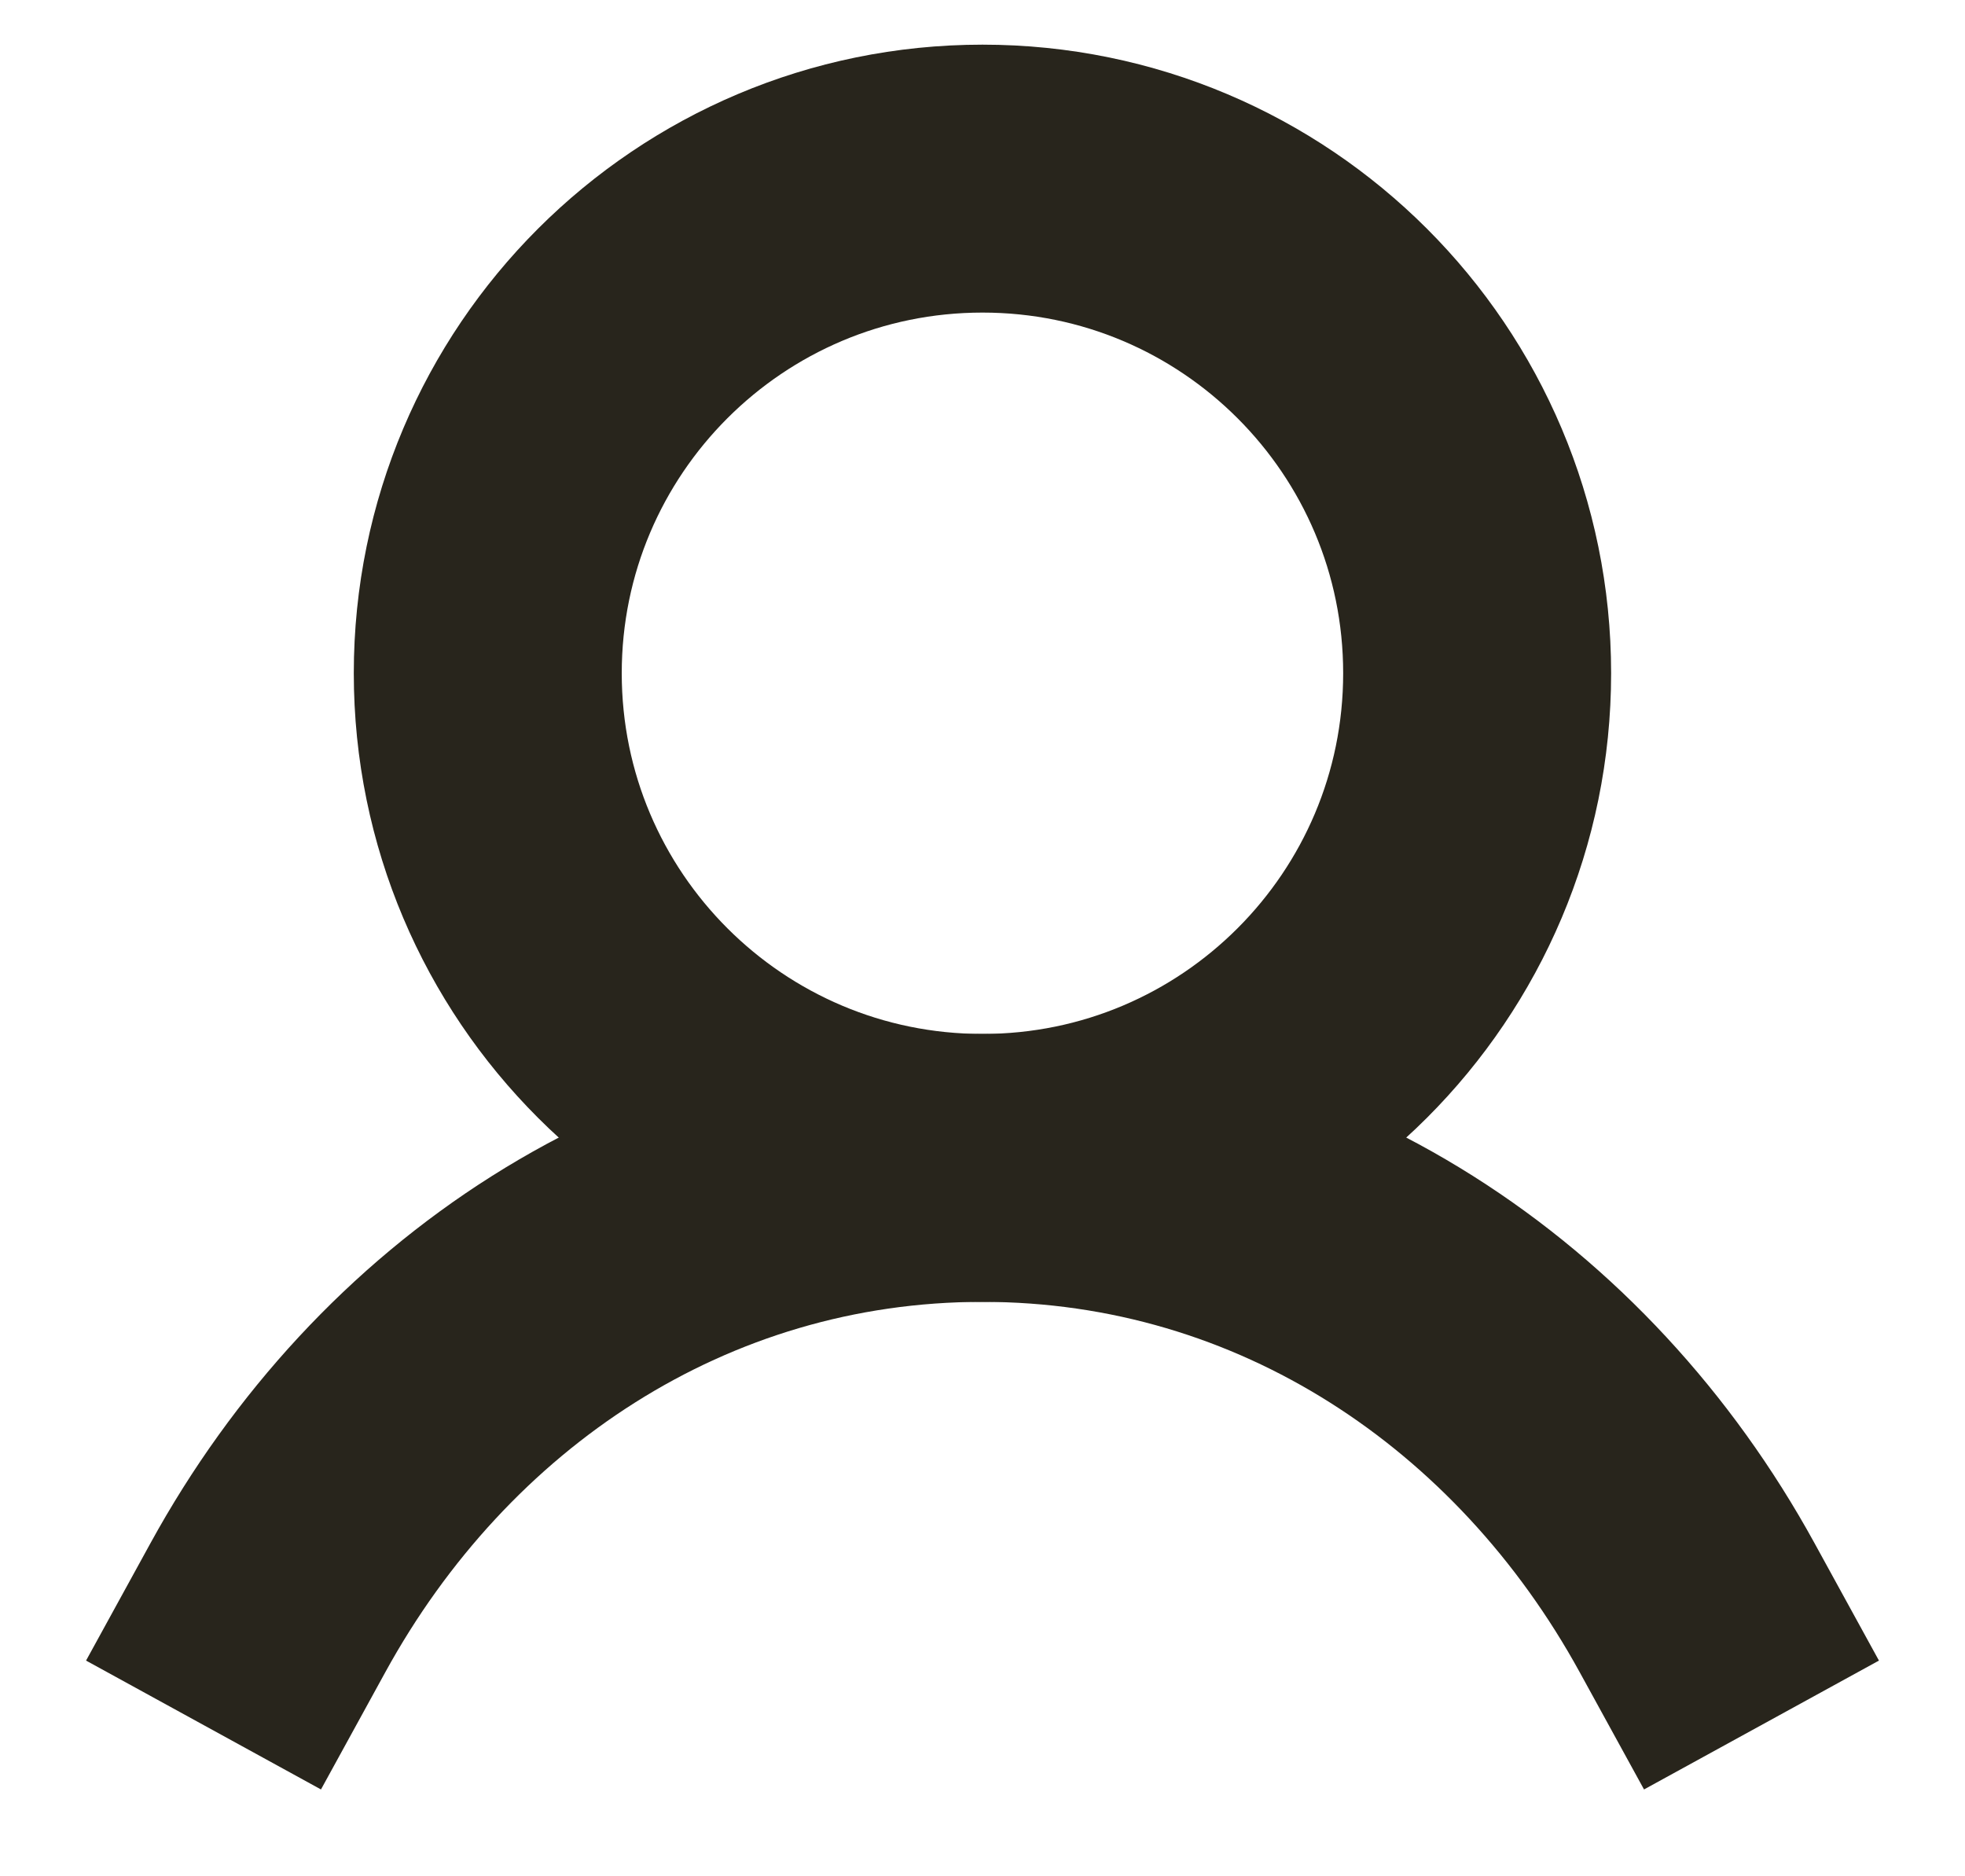
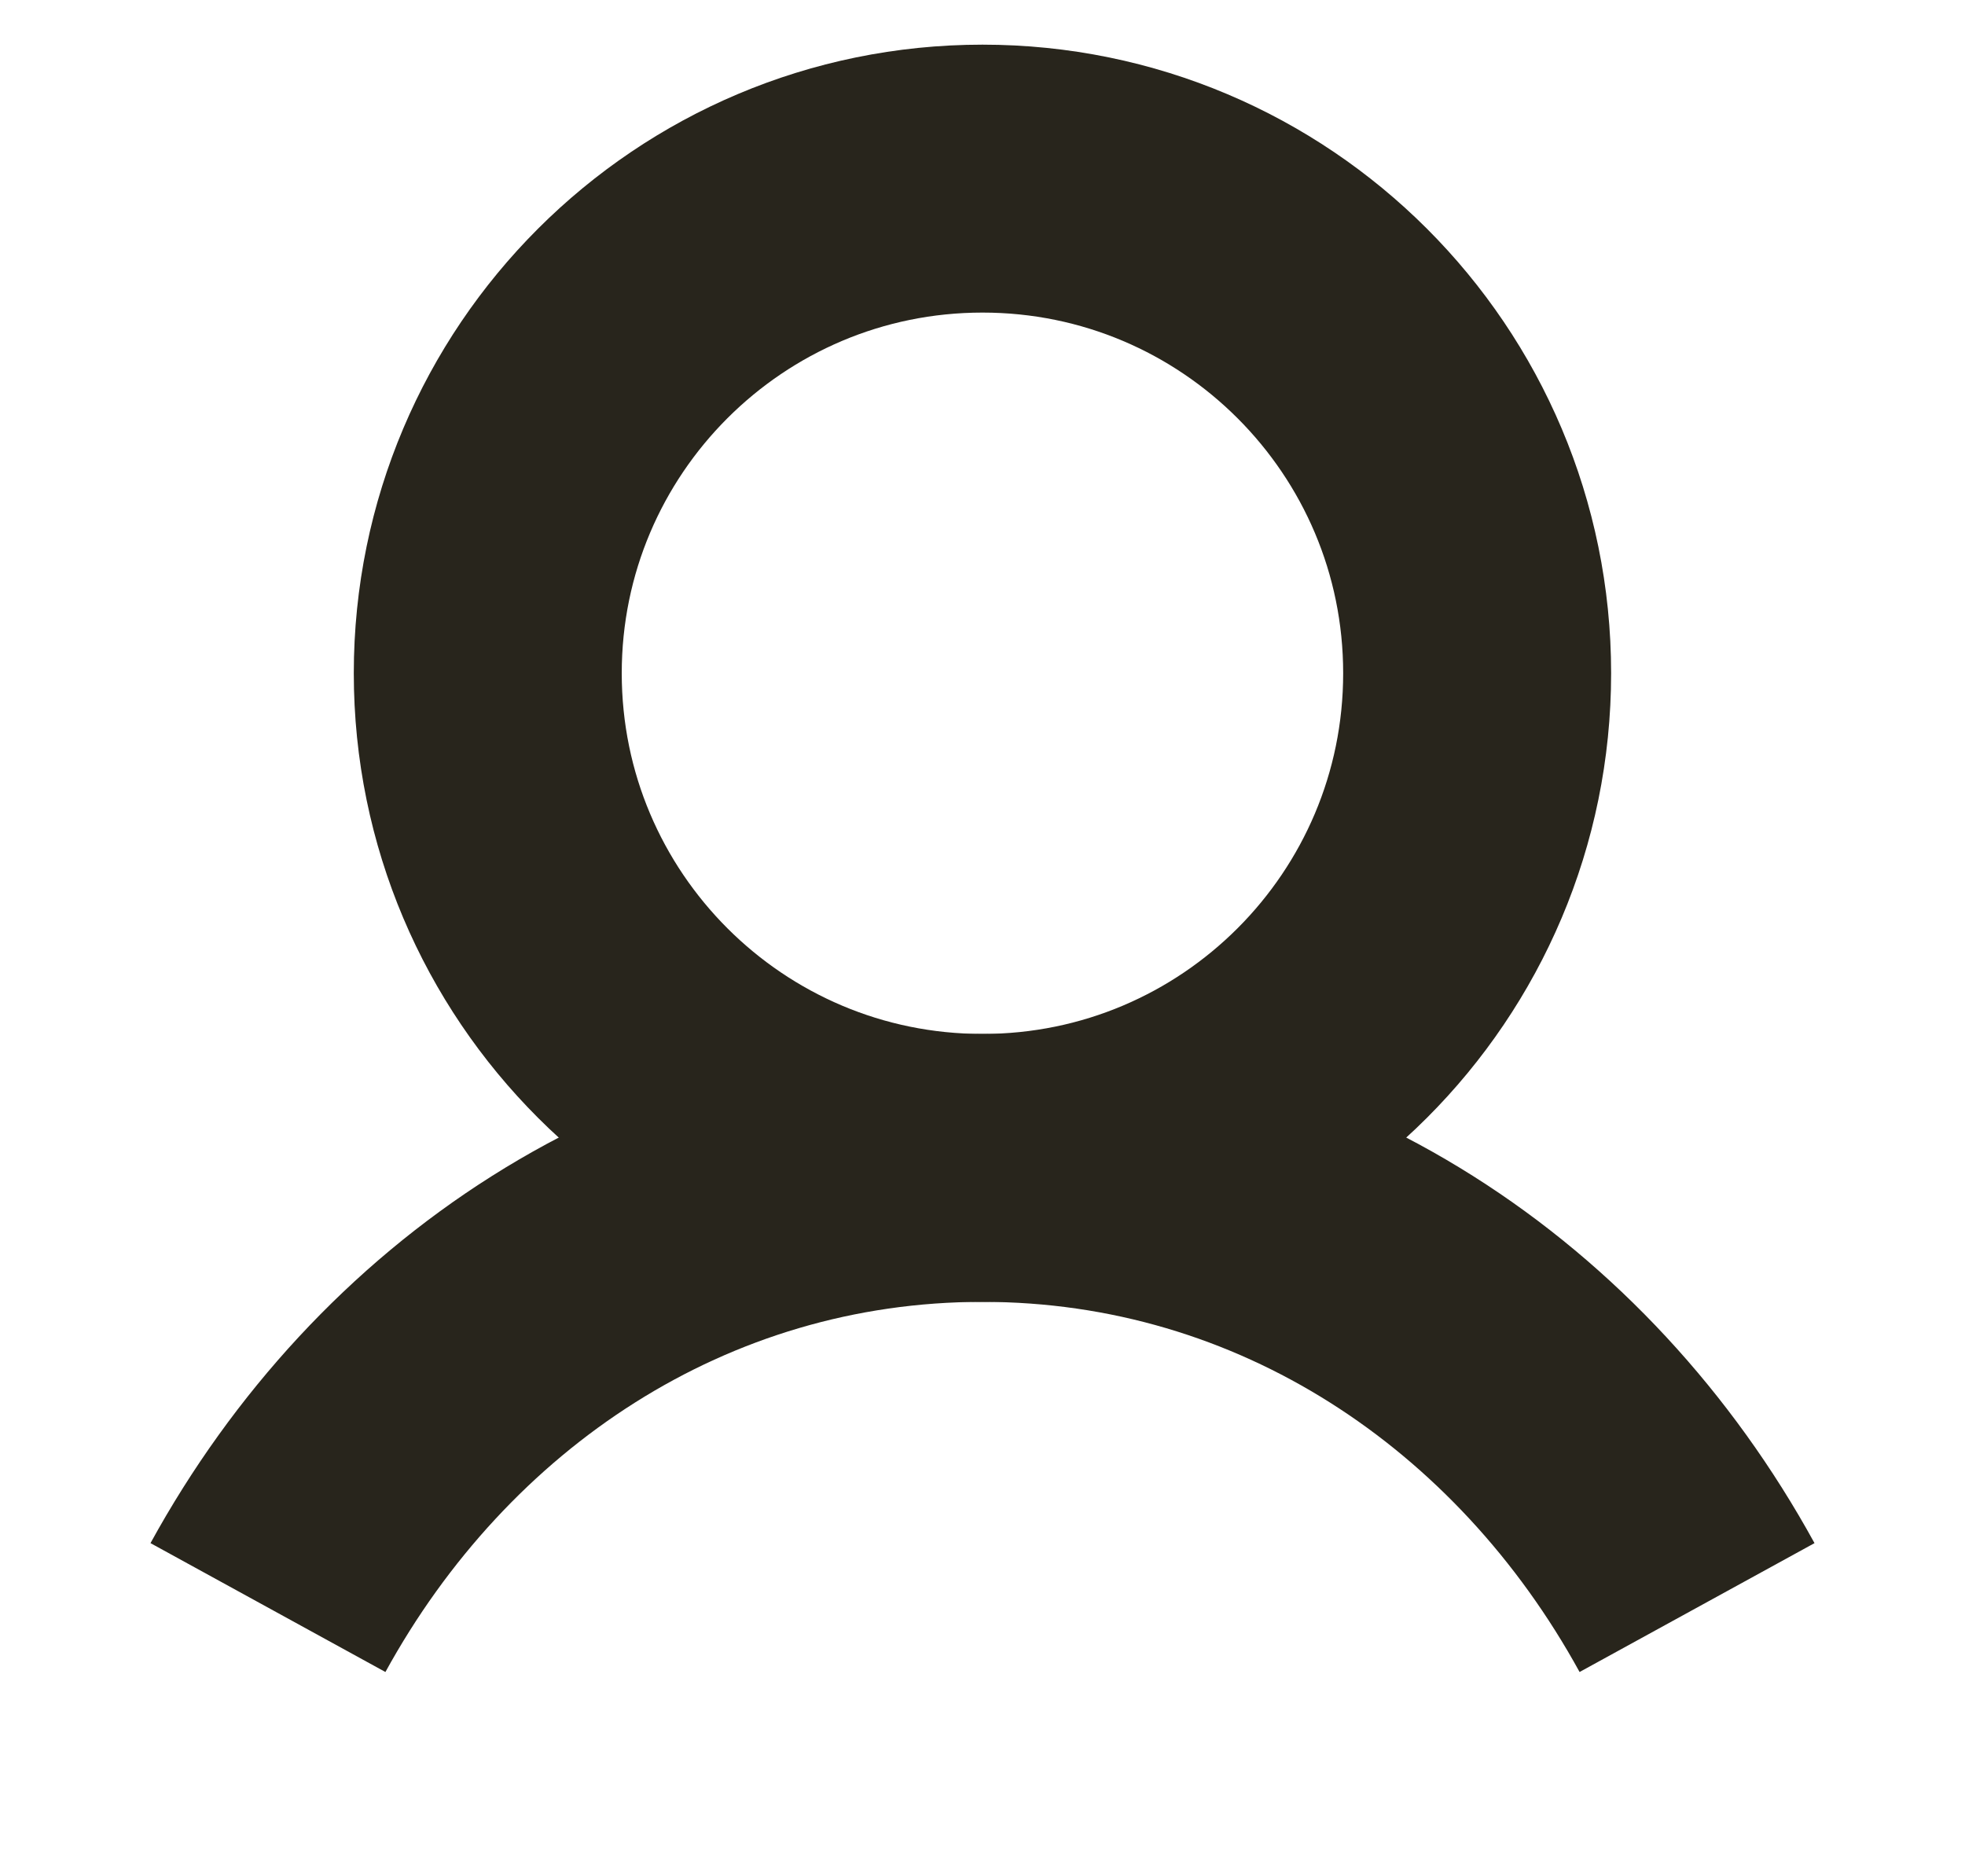
<svg xmlns="http://www.w3.org/2000/svg" width="22" height="21" viewBox="0 0 22 21" fill="none">
  <g id="Group 16556">
-     <path id="Vector" d="M11 13.077C14.059 13.077 16.538 10.597 16.538 7.538C16.538 4.48 14.059 2 11 2C7.941 2 5.461 4.48 5.461 7.538C5.461 10.597 7.941 13.077 11 13.077Z" stroke="#28251C" stroke-width="3" stroke-linecap="square" stroke-linejoin="round" />
-     <path id="Vector_2" d="M3 18C4.614 15.058 7.546 13.077 11 13.077C14.454 13.077 17.386 15.058 19 18" stroke="#28251C" stroke-width="3" stroke-linecap="square" stroke-linejoin="round" />
+     <path id="Vector" d="M11 13.077C14.059 13.077 16.538 10.597 16.538 7.538C16.538 4.48 14.059 2 11 2C7.941 2 5.461 4.48 5.461 7.538C5.461 10.597 7.941 13.077 11 13.077Z" stroke="#28251C" stroke-width="3" strokeLinecap="square" stroke-linejoin="round" />
+     <path id="Vector_2" d="M3 18C4.614 15.058 7.546 13.077 11 13.077C14.454 13.077 17.386 15.058 19 18" stroke="#28251C" stroke-width="3" strokeLinecap="square" stroke-linejoin="round" />
  </g>
</svg>
